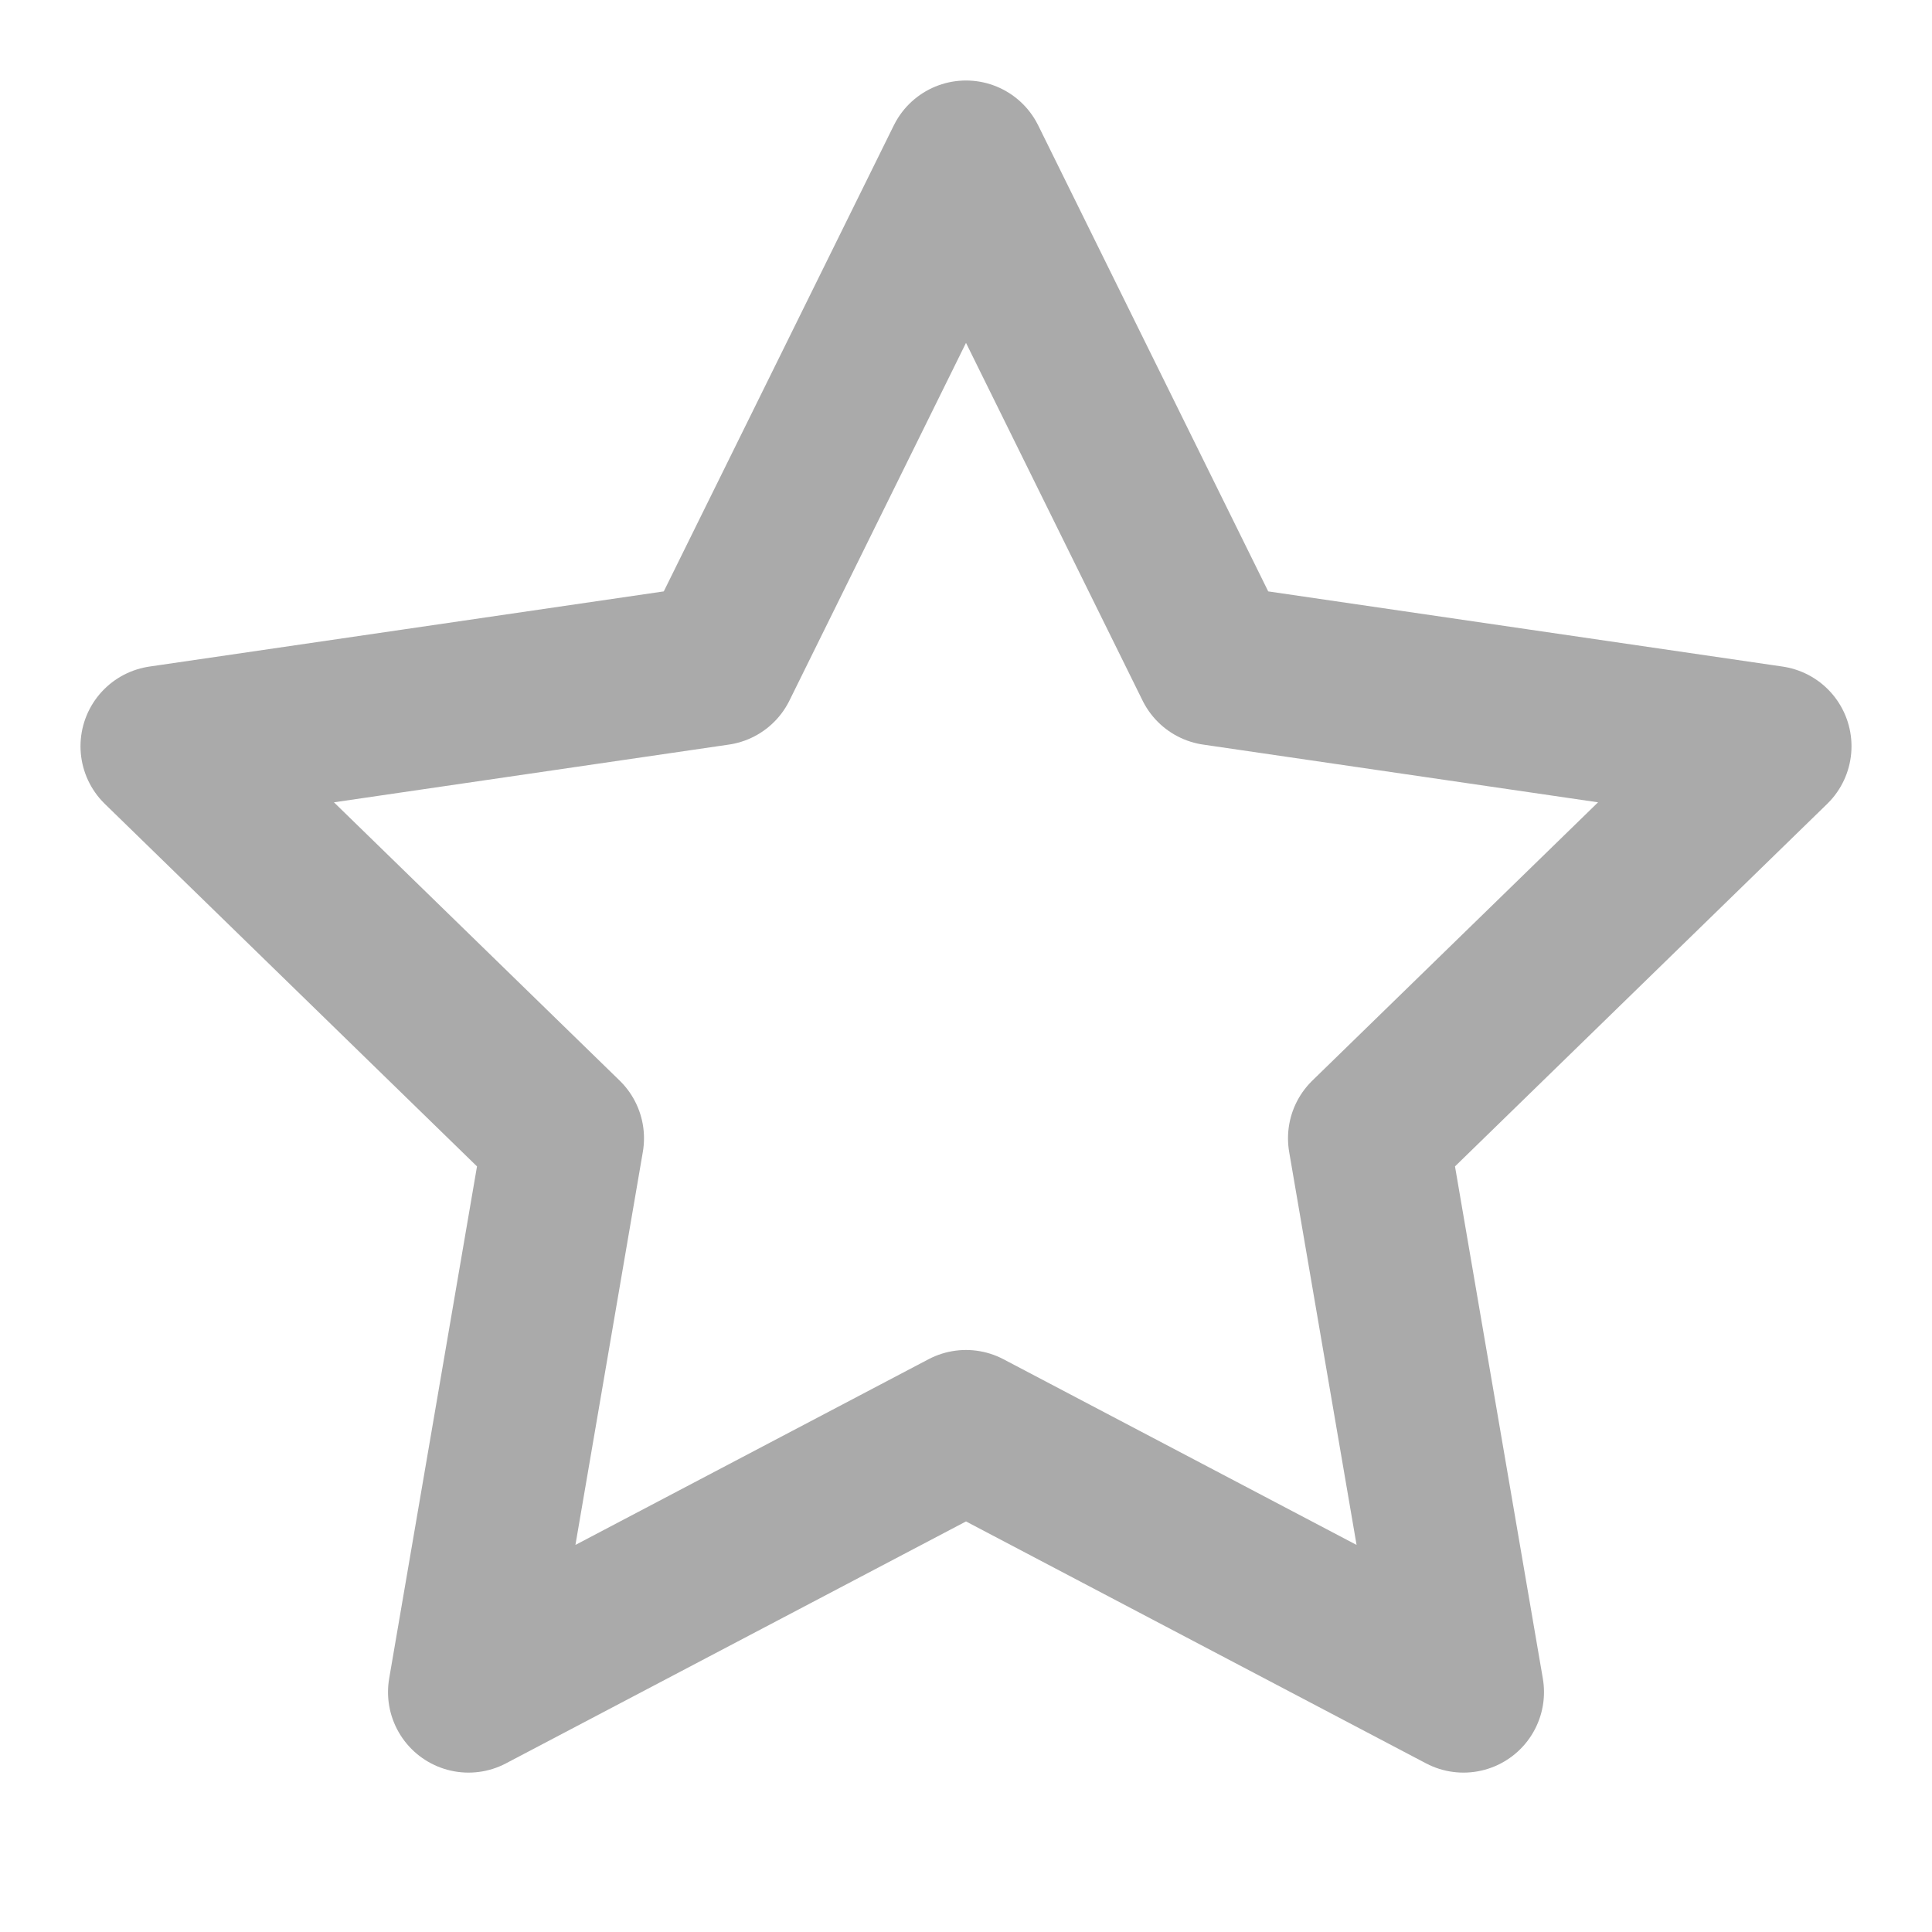
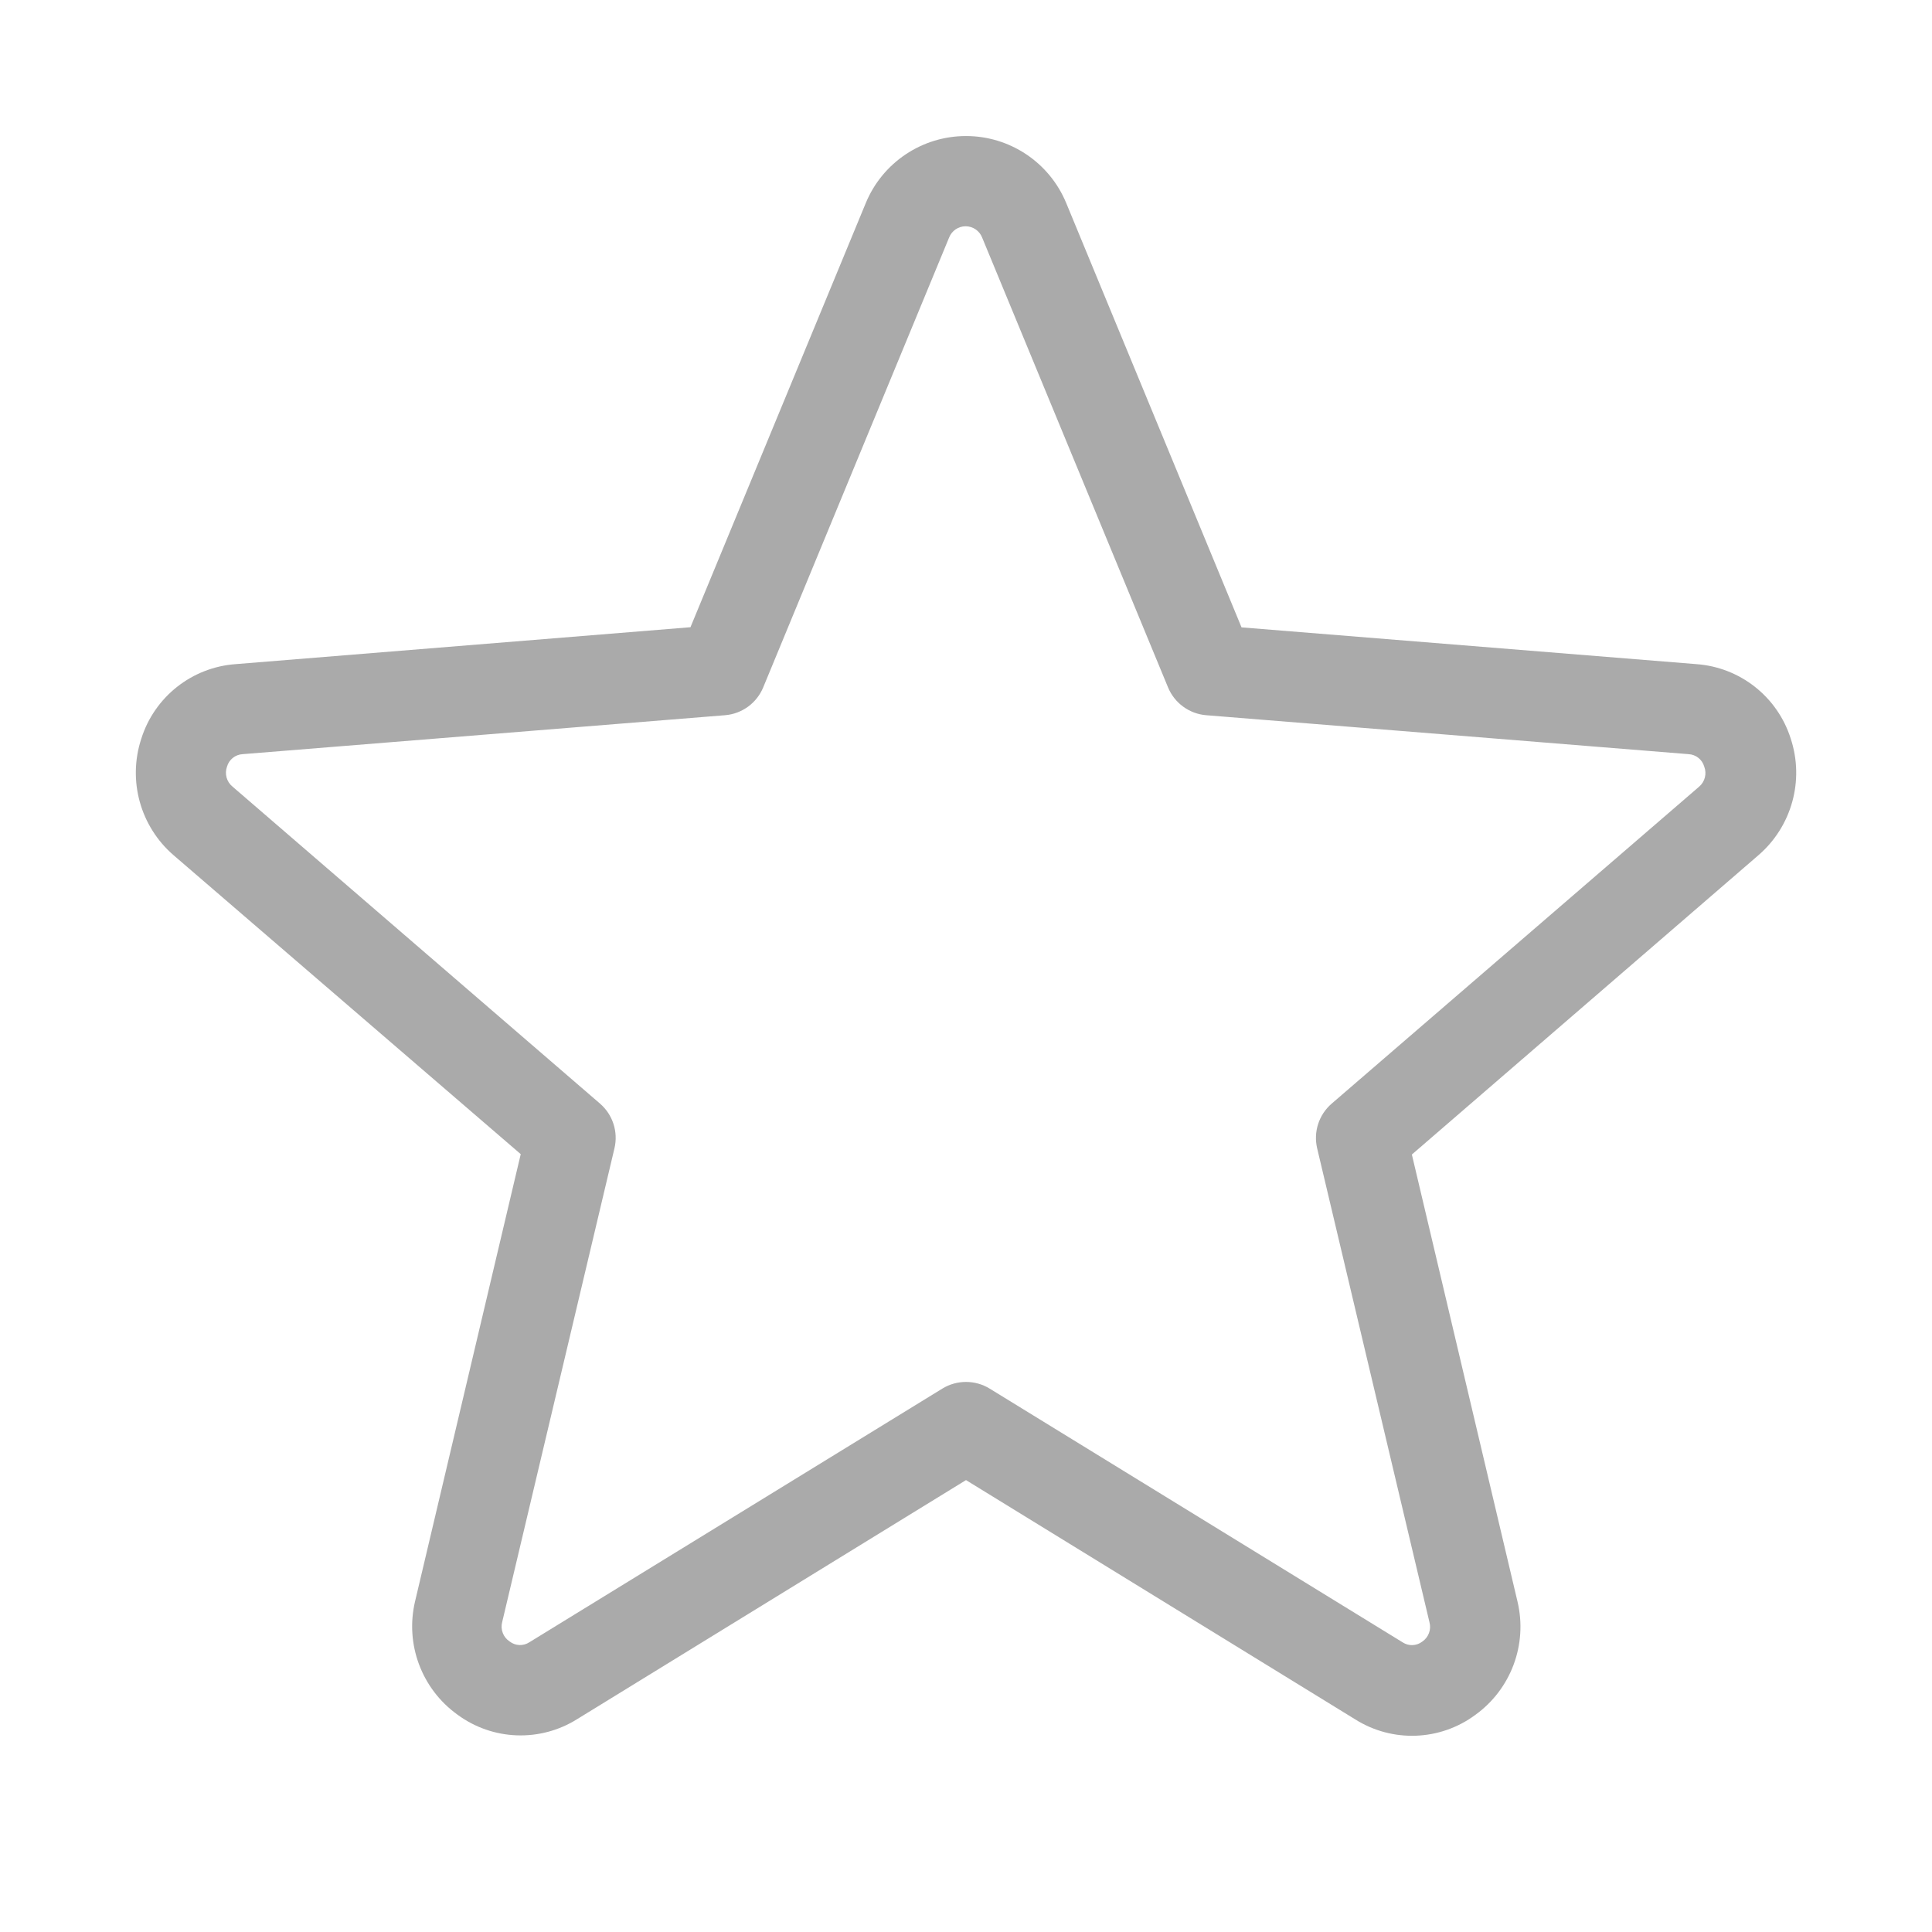
- <svg xmlns="http://www.w3.org/2000/svg" width="24" height="24" viewBox="0 0 24 24" fill="none" stroke="#aaaaaa" stroke-width="2" stroke-linecap="round" stroke-linejoin="round" class="feather feather-star">
-   <polygon points="12 2 15.09 8.26 22 9.27 17 14.14 18.18 21.02 12 17.77 5.82 21.02 7 14.14 2 9.27 8.91 8.26 12 2" />
+ <svg xmlns="http://www.w3.org/2000/svg" width="24" height="24" viewBox="0 0 256 256" fill="#aaaaaa">
+   <path d="M237.28,97.87A14.18,14.18,0,0,0,224.76,88l-60.25-4.87-23.22-56.2a14.37,14.37,0,0,0-26.58,0L91.49,83.11,31.24,88a14.18,14.18,0,0,0-12.52,9.89A14.43,14.43,0,0,0,23,113.32L69,152.93l-14,59.25a14.4,14.4,0,0,0,5.59,15,14.1,14.1,0,0,0,15.91.6L128,196.12l51.58,31.71a14.1,14.1,0,0,0,15.91-.6,14.4,14.4,0,0,0,5.59-15l-14-59.25L233,113.32A14.43,14.43,0,0,0,237.28,97.87Zm-12.14,6.37-48.69,42a6,6,0,0,0-1.92,5.92l14.88,62.79a2.35,2.35,0,0,1-.95,2.57,2.24,2.24,0,0,1-2.6.1L131.14,184a6,6,0,0,0-6.28,0L70.14,217.61a2.24,2.24,0,0,1-2.6-.1,2.35,2.35,0,0,1-1-2.57l14.88-62.79a6,6,0,0,0-1.92-5.92l-48.69-42a2.37,2.37,0,0,1-.73-2.65,2.28,2.28,0,0,1,2.07-1.65l63.92-5.16a6,6,0,0,0,5.06-3.69l24.63-59.6a2.35,2.35,0,0,1,4.38,0l24.63,59.6a6,6,0,0,0,5.06,3.69l63.92,5.16a2.28,2.28,0,0,1,2.07,1.65A2.37,2.37,0,0,1,225.14,104.24Z" />
</svg>
